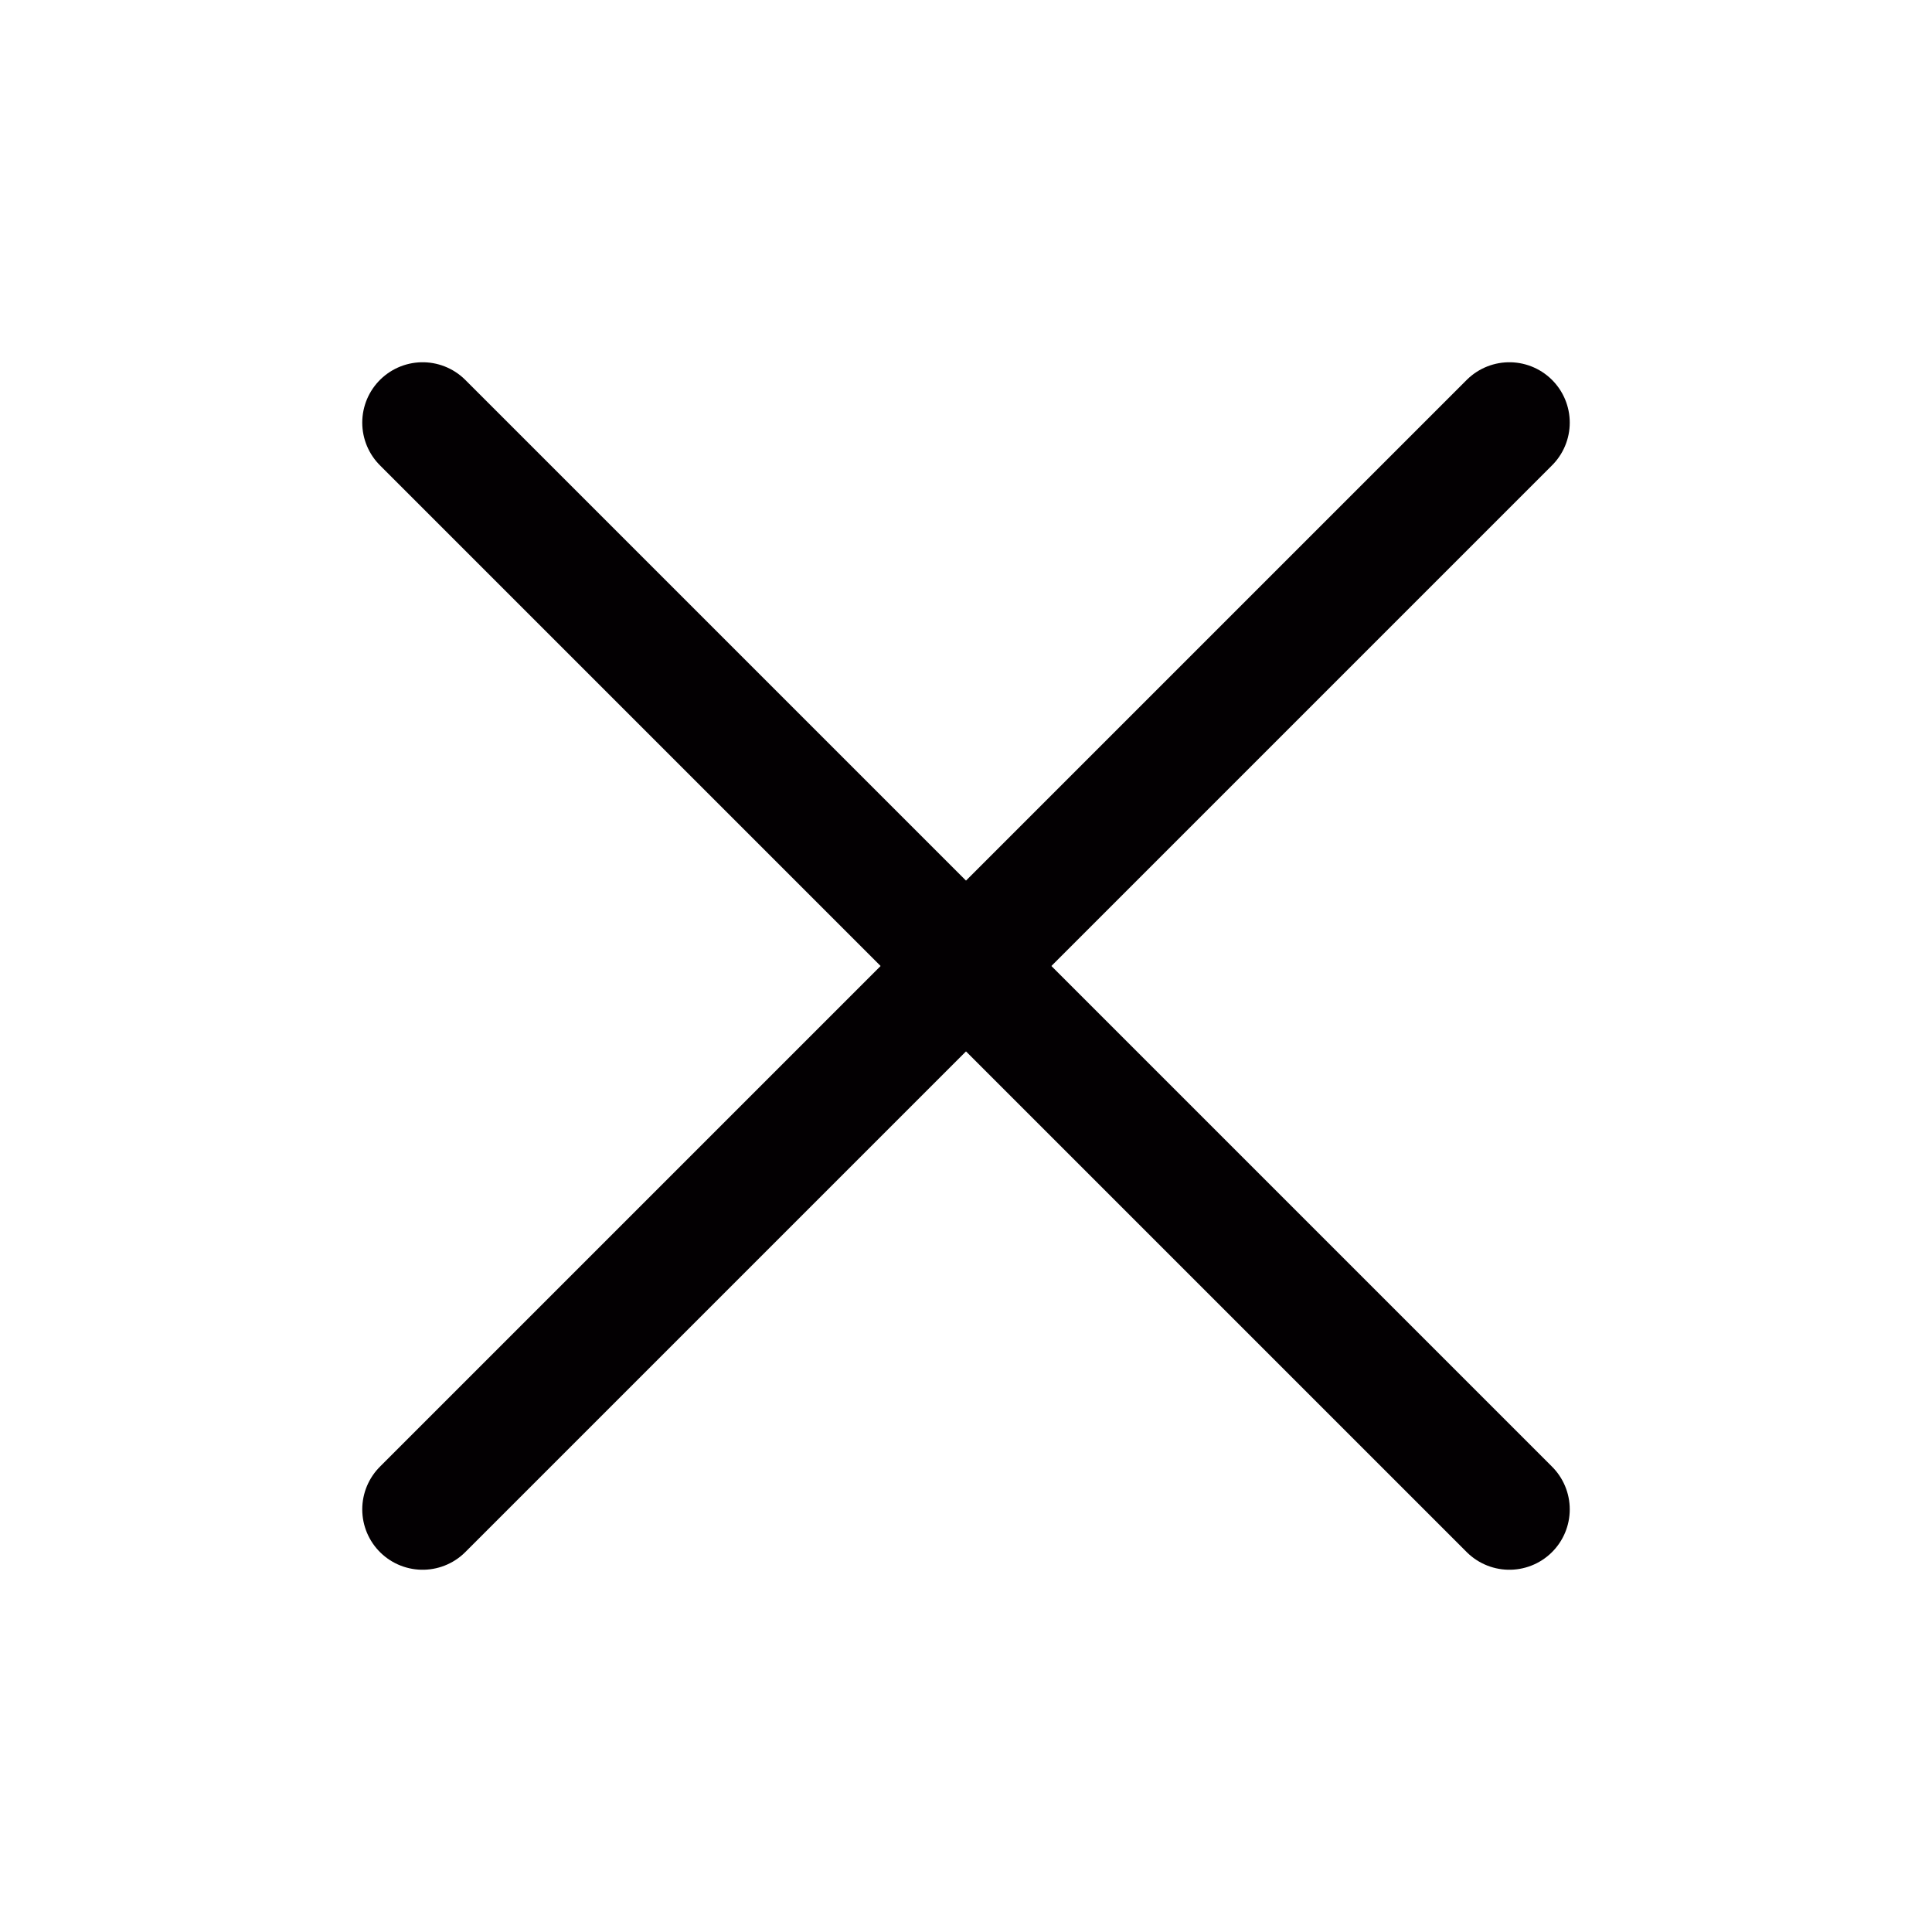
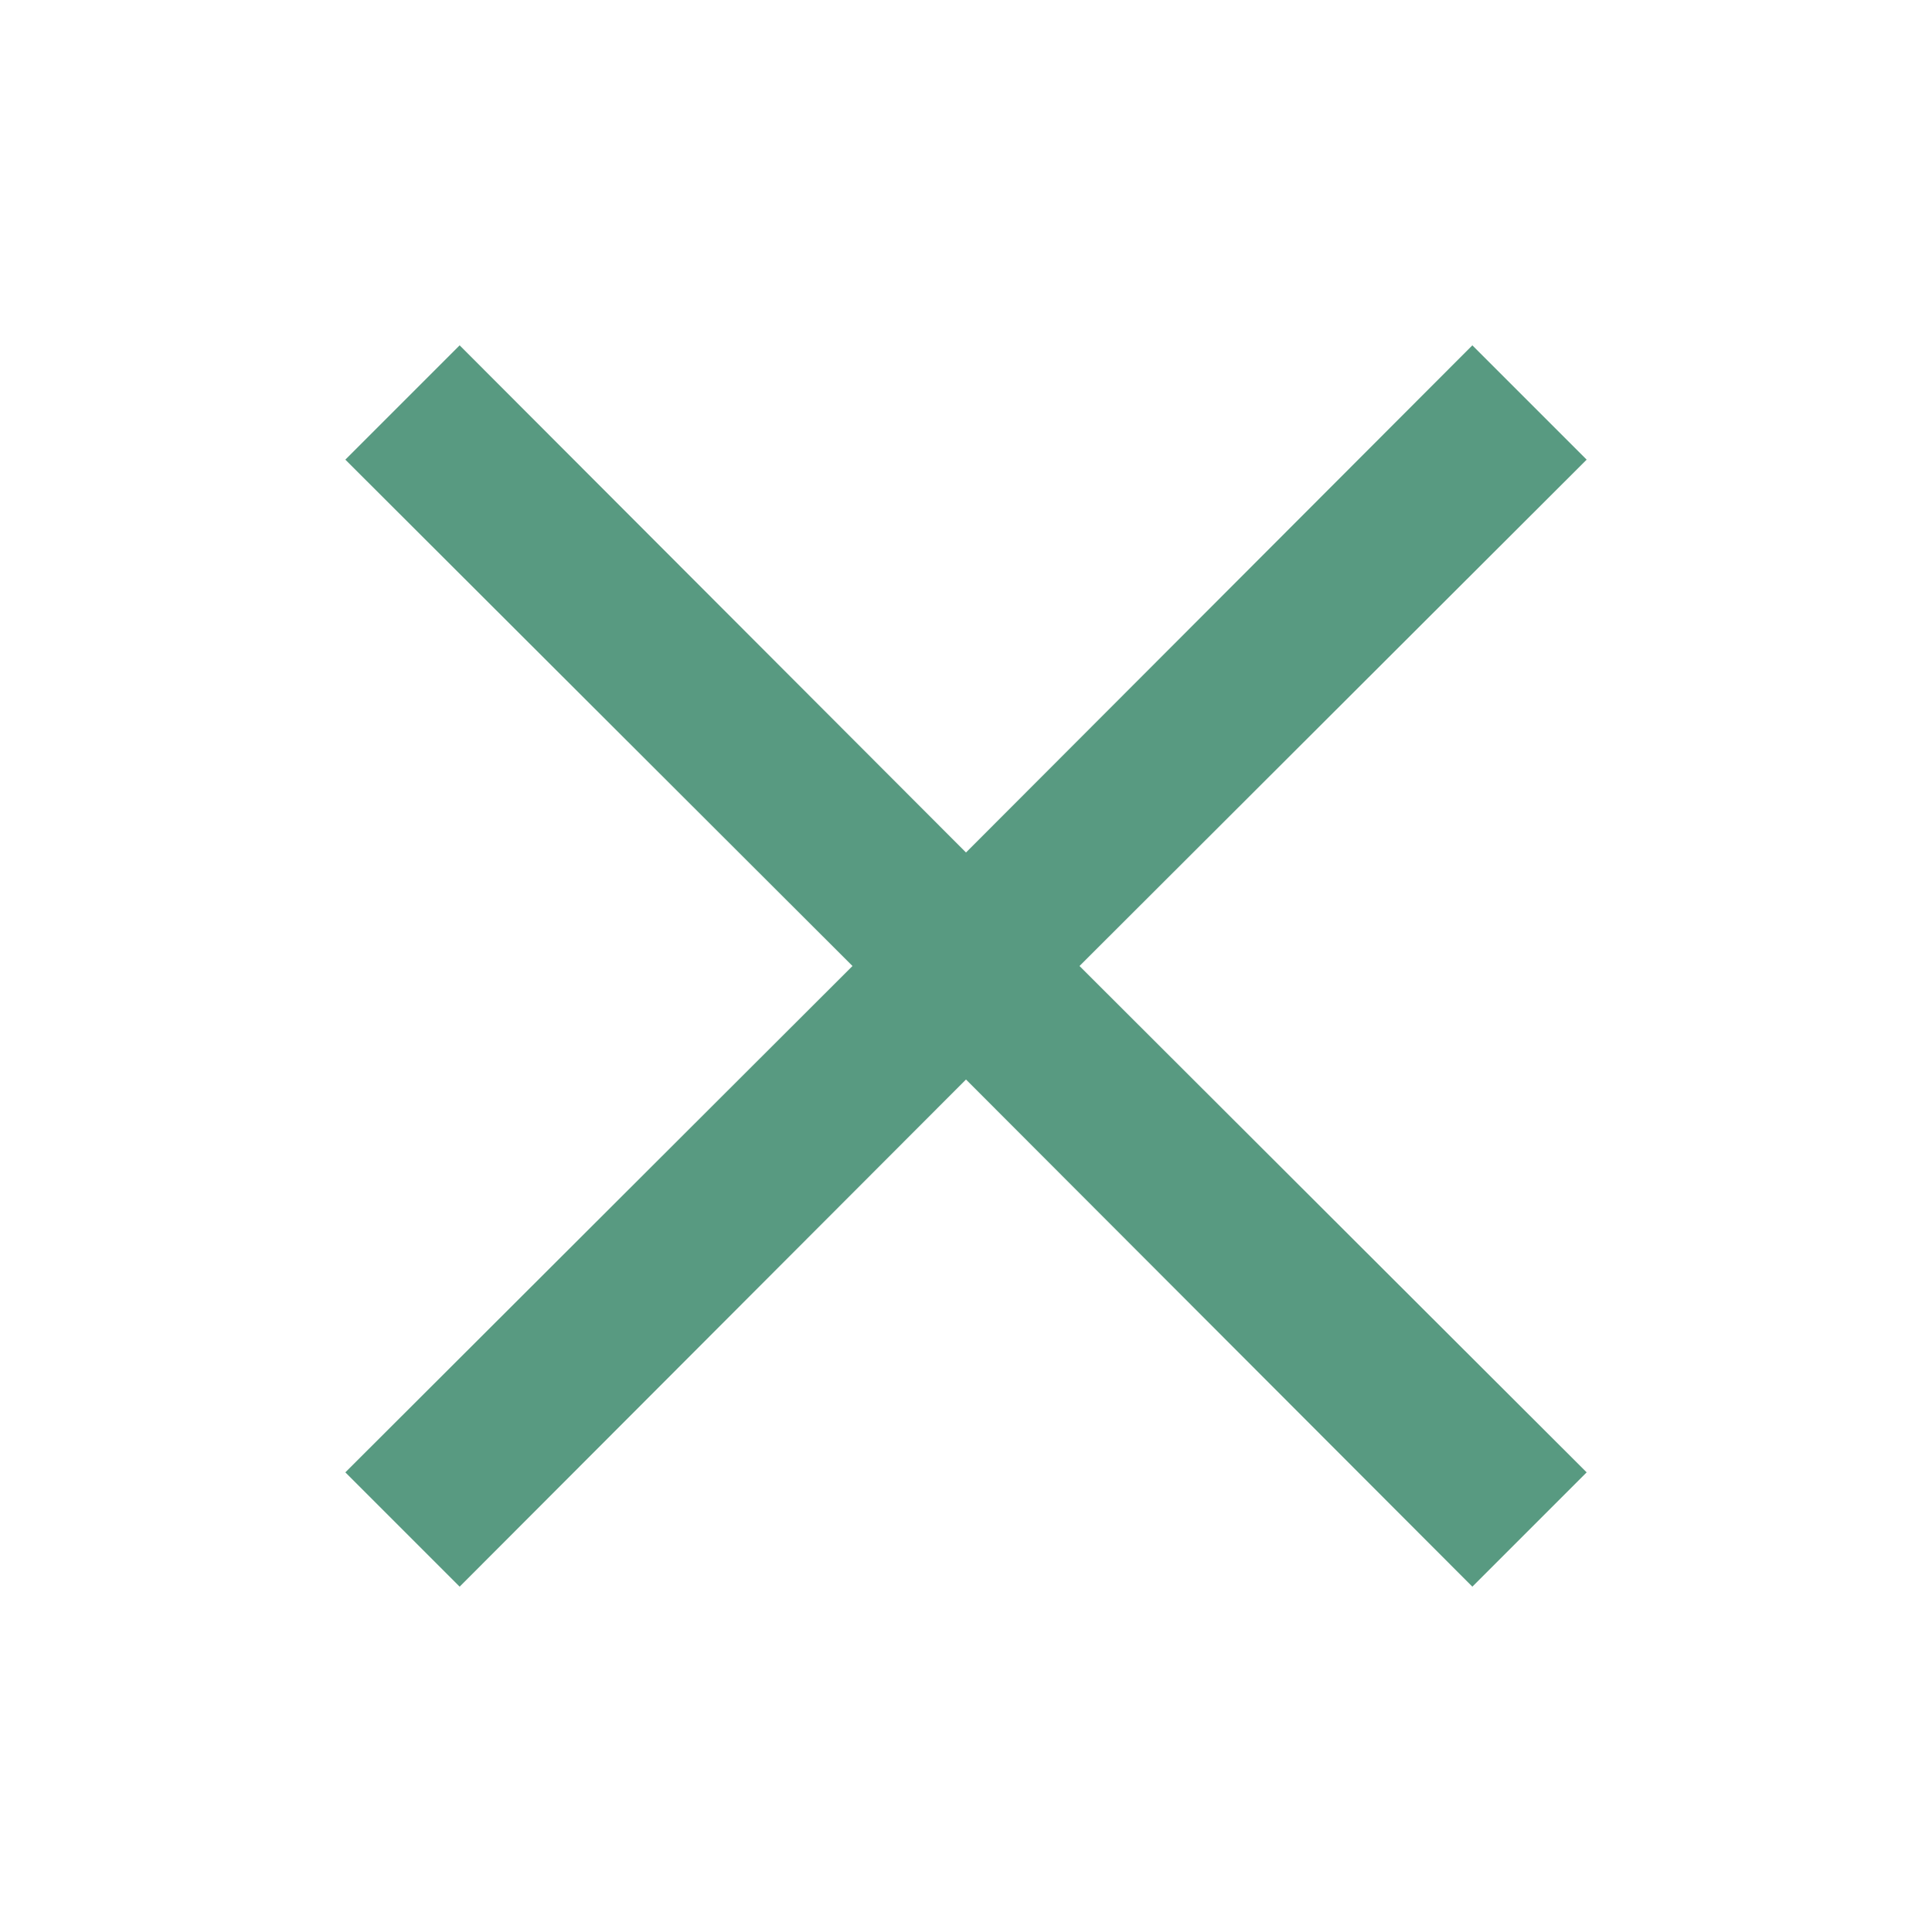
- <svg xmlns="http://www.w3.org/2000/svg" width="256px" height="256px" viewBox="0 0 32 32" fill="#030002">
+ <svg xmlns="http://www.w3.org/2000/svg" width="800px" height="800px" viewBox="0 0 512 512" version="1.1" fill="#589a81">
  <g id="SVGRepo_bgCarrier" stroke-width="0" />
  <g id="SVGRepo_tracerCarrier" stroke-linecap="round" stroke-linejoin="round" />
  <g id="SVGRepo_iconCarrier">
-     <defs>
-       <style>.cls-1{fill:none;stroke:#030002;stroke-linecap:round;stroke-linejoin:round;stroke-width:2px;}</style>
-     </defs>
-     <g id="cross">
-       <line class="cls-1" x1="7" x2="25" y1="7" y2="25" />
-       <line class="cls-1" x1="7" x2="25" y1="25" y2="7" />
+     <g id="Page-1" stroke="none" stroke-width="1" fill="none" fill-rule="evenodd">
+       <g id="work-case" fill="#589a81" transform="translate(91.52, 91.52)">
+         <polygon id="Close" points="328.96 30.293 298.667 1.42108547e-14 164.48 134.4 30.293 1.42108547e-14 1.42108547e-14 30.293 134.4 164.48 1.42108547e-14 298.667 30.293 328.96 164.48 194.56 298.667 328.96 328.96 298.667 194.56 164.48"> </polygon>
+       </g>
    </g>
  </g>
</svg>
